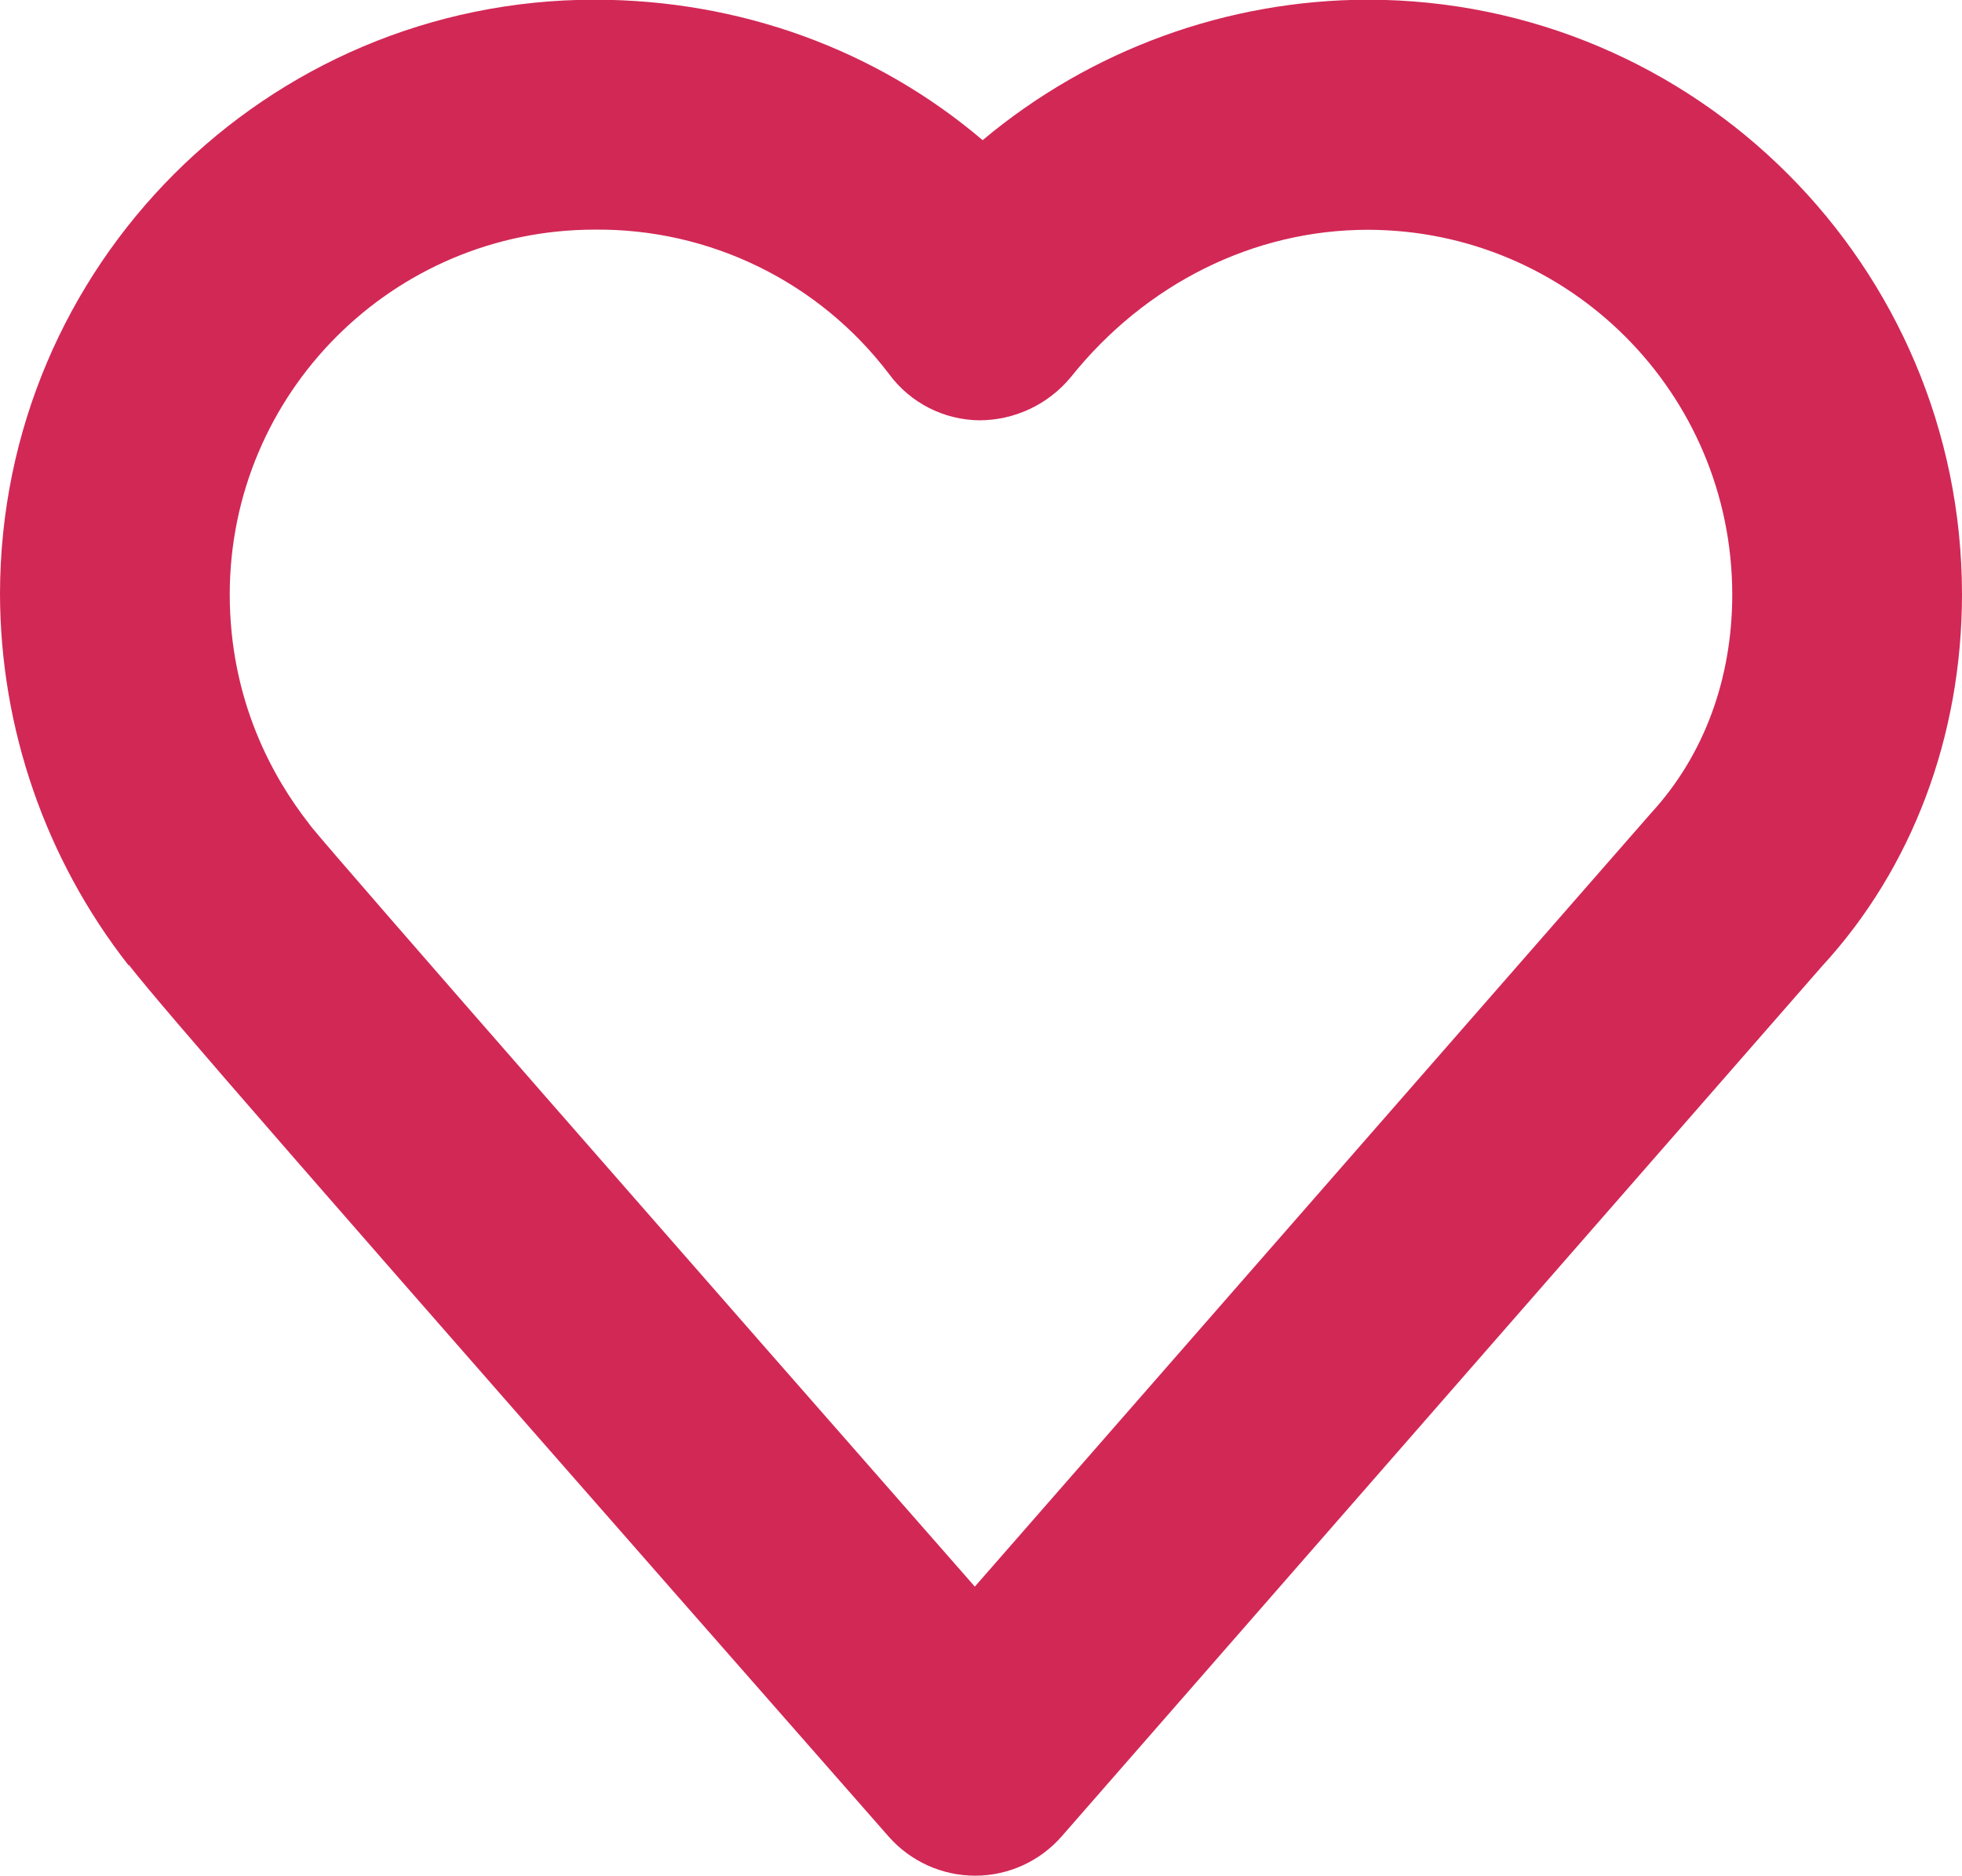
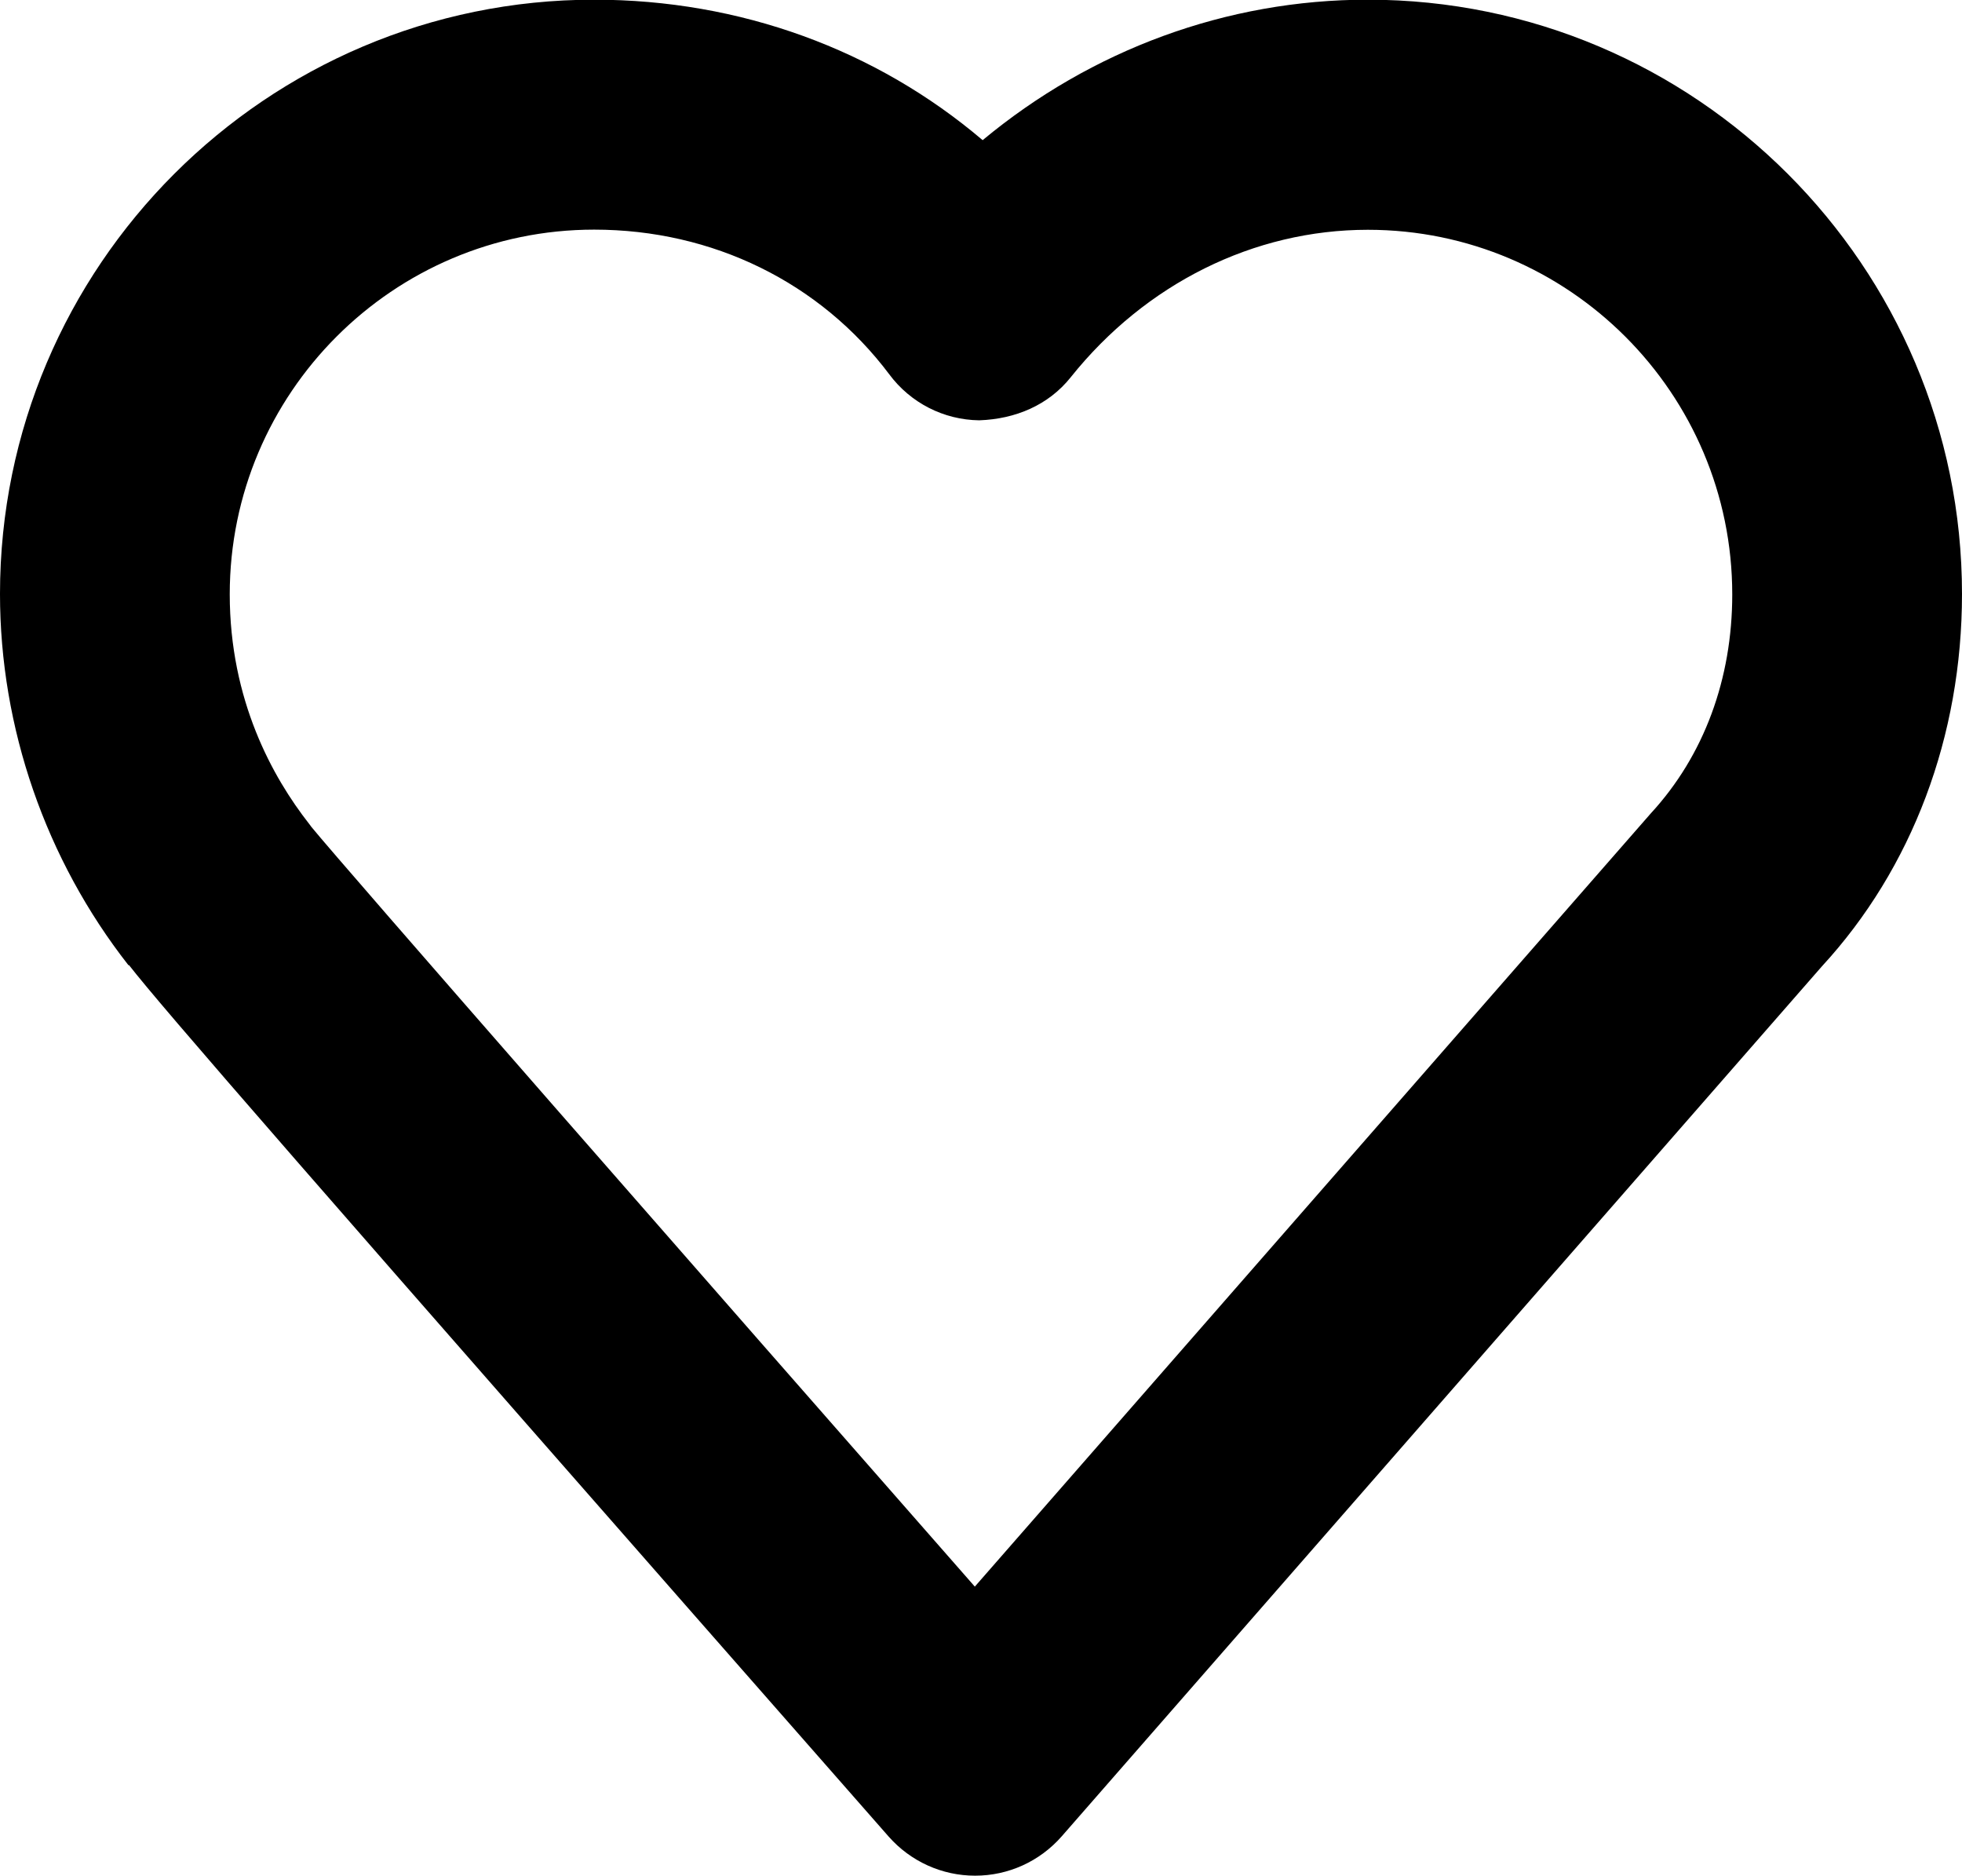
- <svg xmlns="http://www.w3.org/2000/svg" version="1.0" width="12.545" height="11.99" viewBox="521.939 473.064 12.545 11.99">
-   <path fill="#d22856" d="M528.174 485.055a.737.737 0 01-.552-.249c-3.798-4.324-4.644-5.298-4.858-5.572h-.004a3.866 3.866 0 01-.821-2.373 3.803 3.803 0 013.799-3.799c.934 0 1.804.32 2.484.898a3.847 3.847 0 012.463-.898 3.803 3.803 0 013.799 3.799c0 .909-.318 1.754-.896 2.381l-4.86 5.561a.735.735 0 01-.554.252zm-4.245-6.706c.208.255 2.471 2.839 4.243 4.858l4.323-4.944c.34-.369.52-.86.52-1.399a2.333 2.333 0 00-2.33-2.331c-.729 0-1.421.344-1.9.943a.76.76 0 01-.585.275.727.727 0 01-.575-.294 2.333 2.333 0 00-1.887-.925 2.333 2.333 0 00-2.33 2.331c0 .678.275 1.171.507 1.467l.014.019z" />
+ <svg xmlns="http://www.w3.org/2000/svg" version="1.0" id="Layer_1" x="0px" y="0px" width="12.545px" height="11.99px" viewBox="521.939 473.064 12.545 11.99" enable-background="new 521.939 473.064 12.545 11.99" xml:space="preserve">
+   <g>
+     <path d="M528.174,485.055c-0.212,0-0.412-0.091-0.552-0.249c-3.798-4.324-4.644-5.298-4.858-5.572l-0.004,0.0 c-0.529-0.675-0.821-1.518-0.821-2.373c0-2.095,1.704-3.799,3.799-3.799c0.934,0,1.804,0.32,2.484,0.898 c0.696-0.578,1.56-0.898,2.463-0.898c2.095,0,3.799,1.704,3.799,3.799c0,0.909-0.318,1.754-0.896,2.381l-4.86,5.561 C528.587,484.964,528.386,485.055,528.174,485.055L528.174,485.055z M523.929,478.349c0.208,0.255,2.471,2.839,4.243,4.858 l4.323-4.944c0.34-0.369,0.52-0.86,0.52-1.399c0-1.285-1.045-2.331-2.33-2.331c-0.729,0-1.421,0.344-1.9,0.943 c-0.142,0.178-0.353,0.267-0.585,0.275c-0.227-0.003-0.439-0.111-0.575-0.294c-0.441-0.587-1.129-0.925-1.887-0.925 c-1.285,0-2.33,1.046-2.33,2.331c0,0.678,0.275,1.171,0.507,1.467C523.919,478.336,523.925,478.342,523.929,478.349z" />
+   </g>
</svg>
